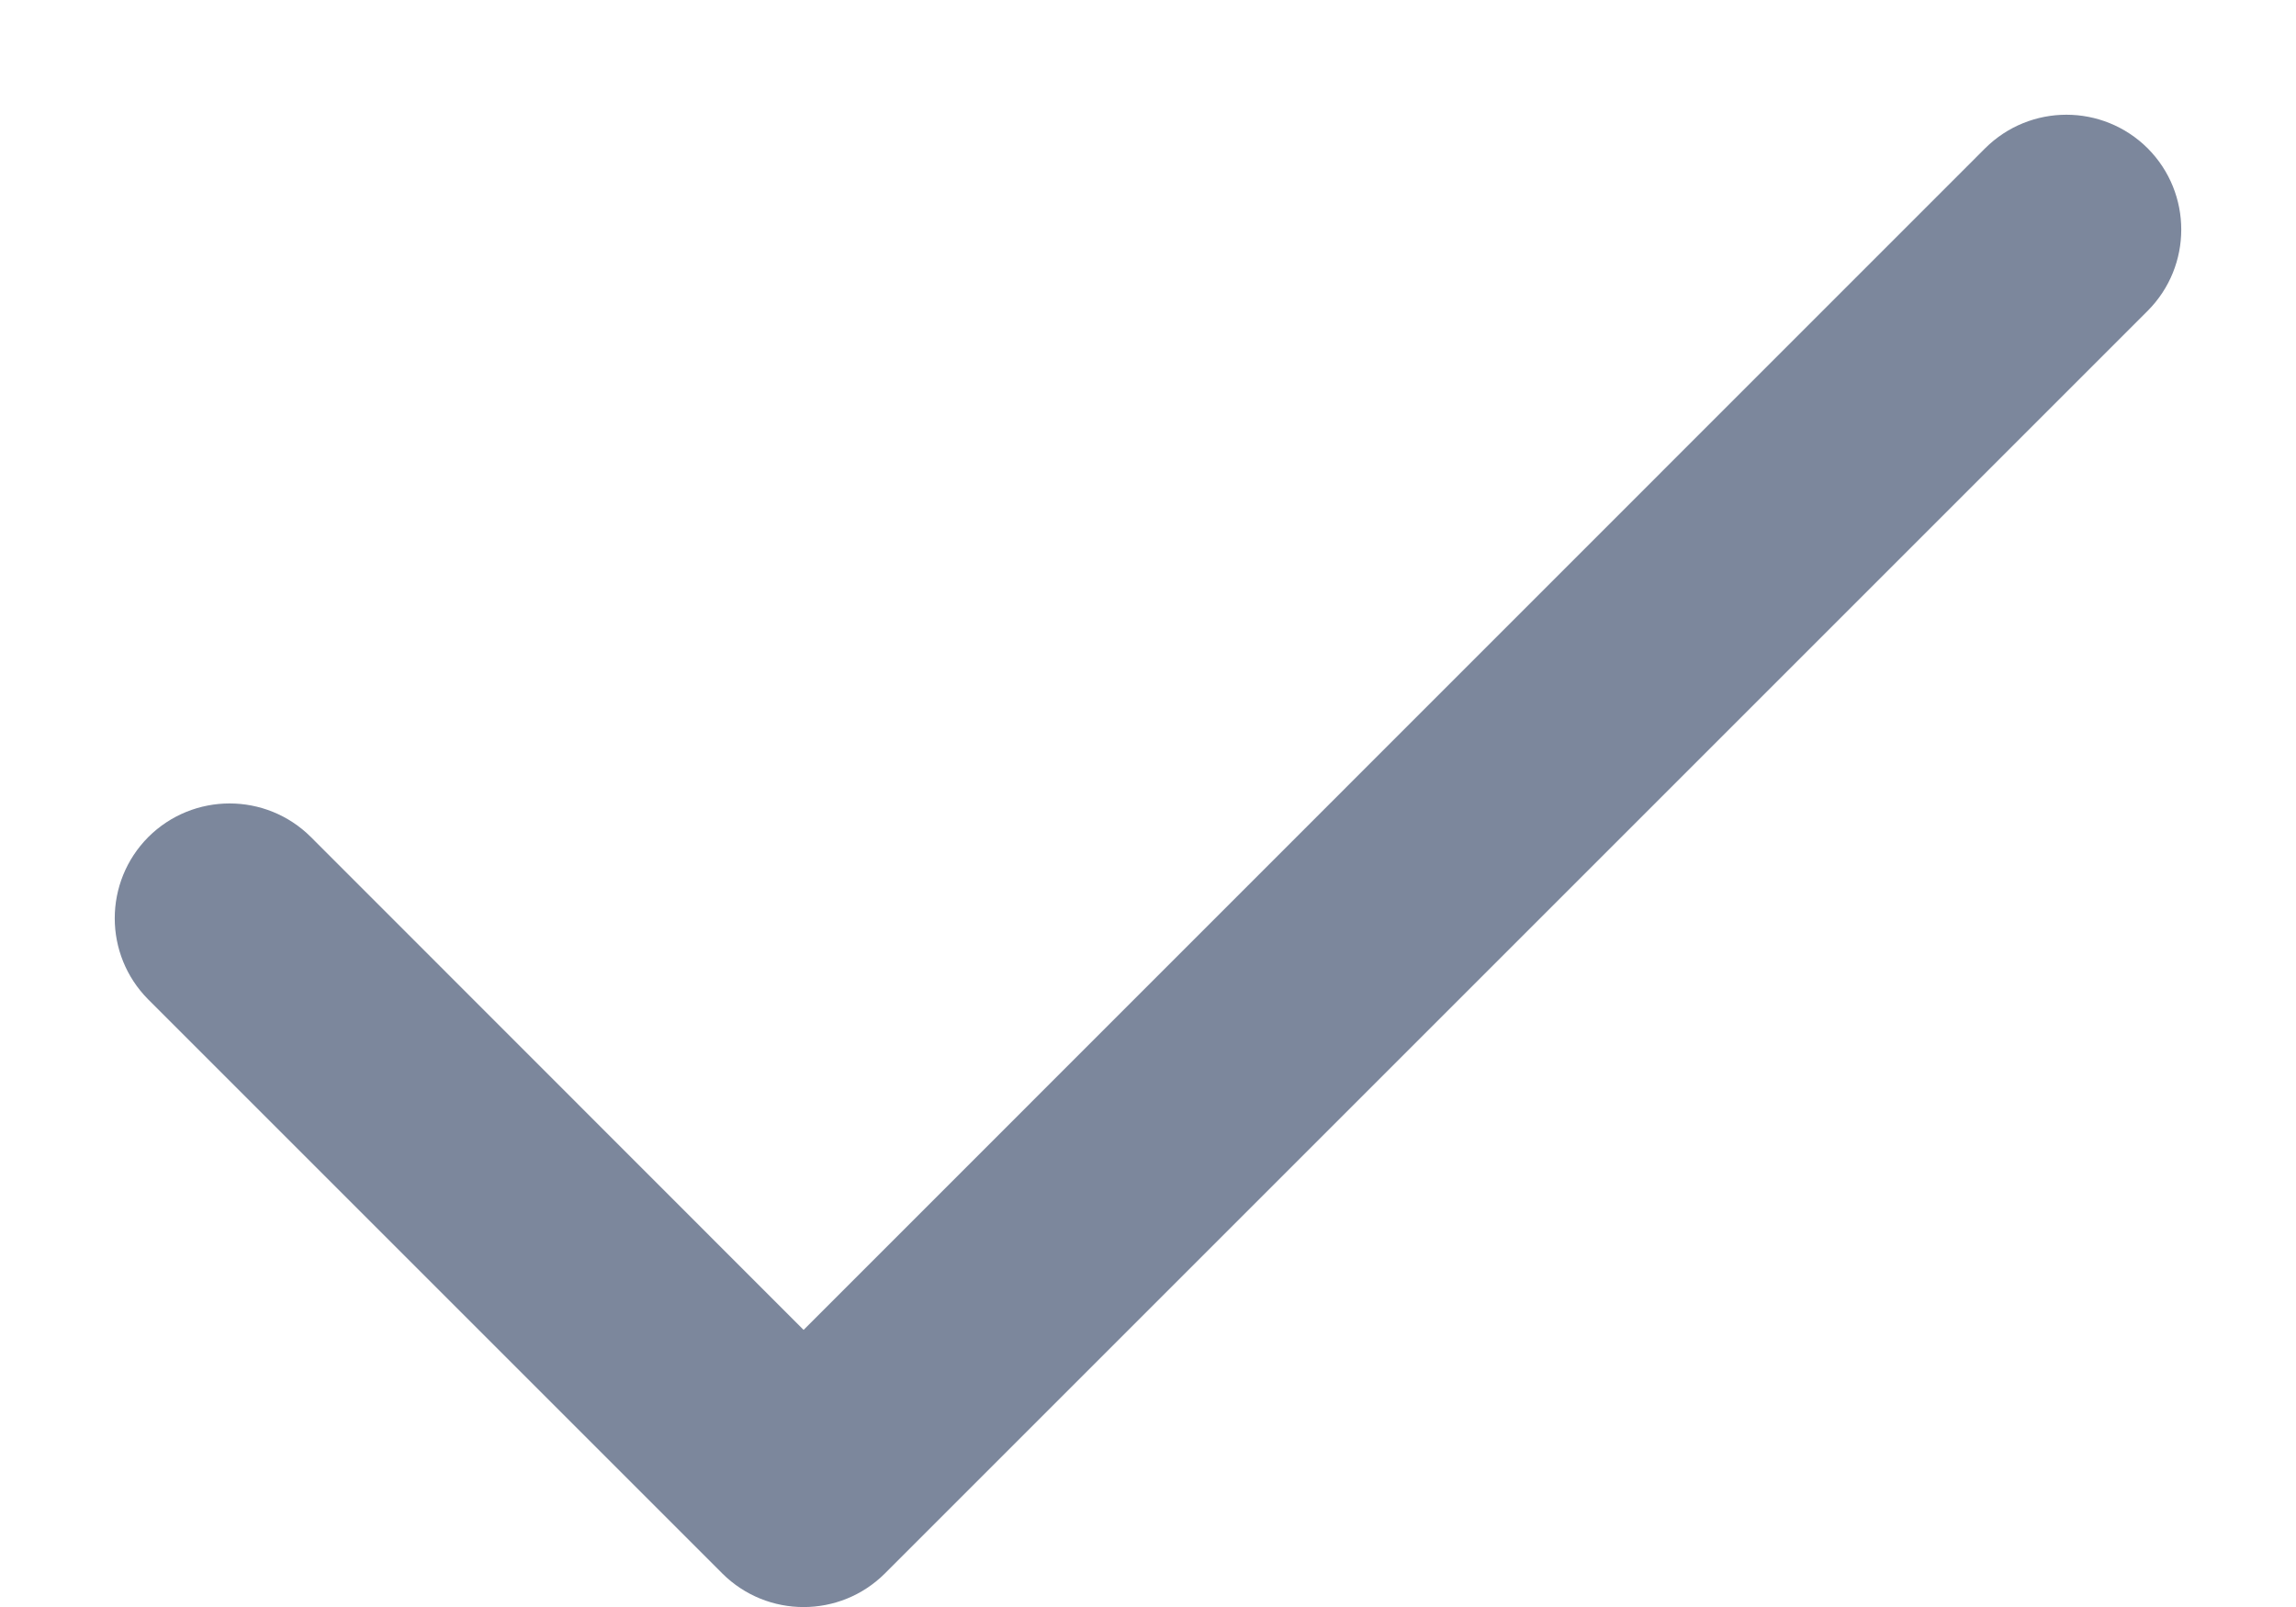
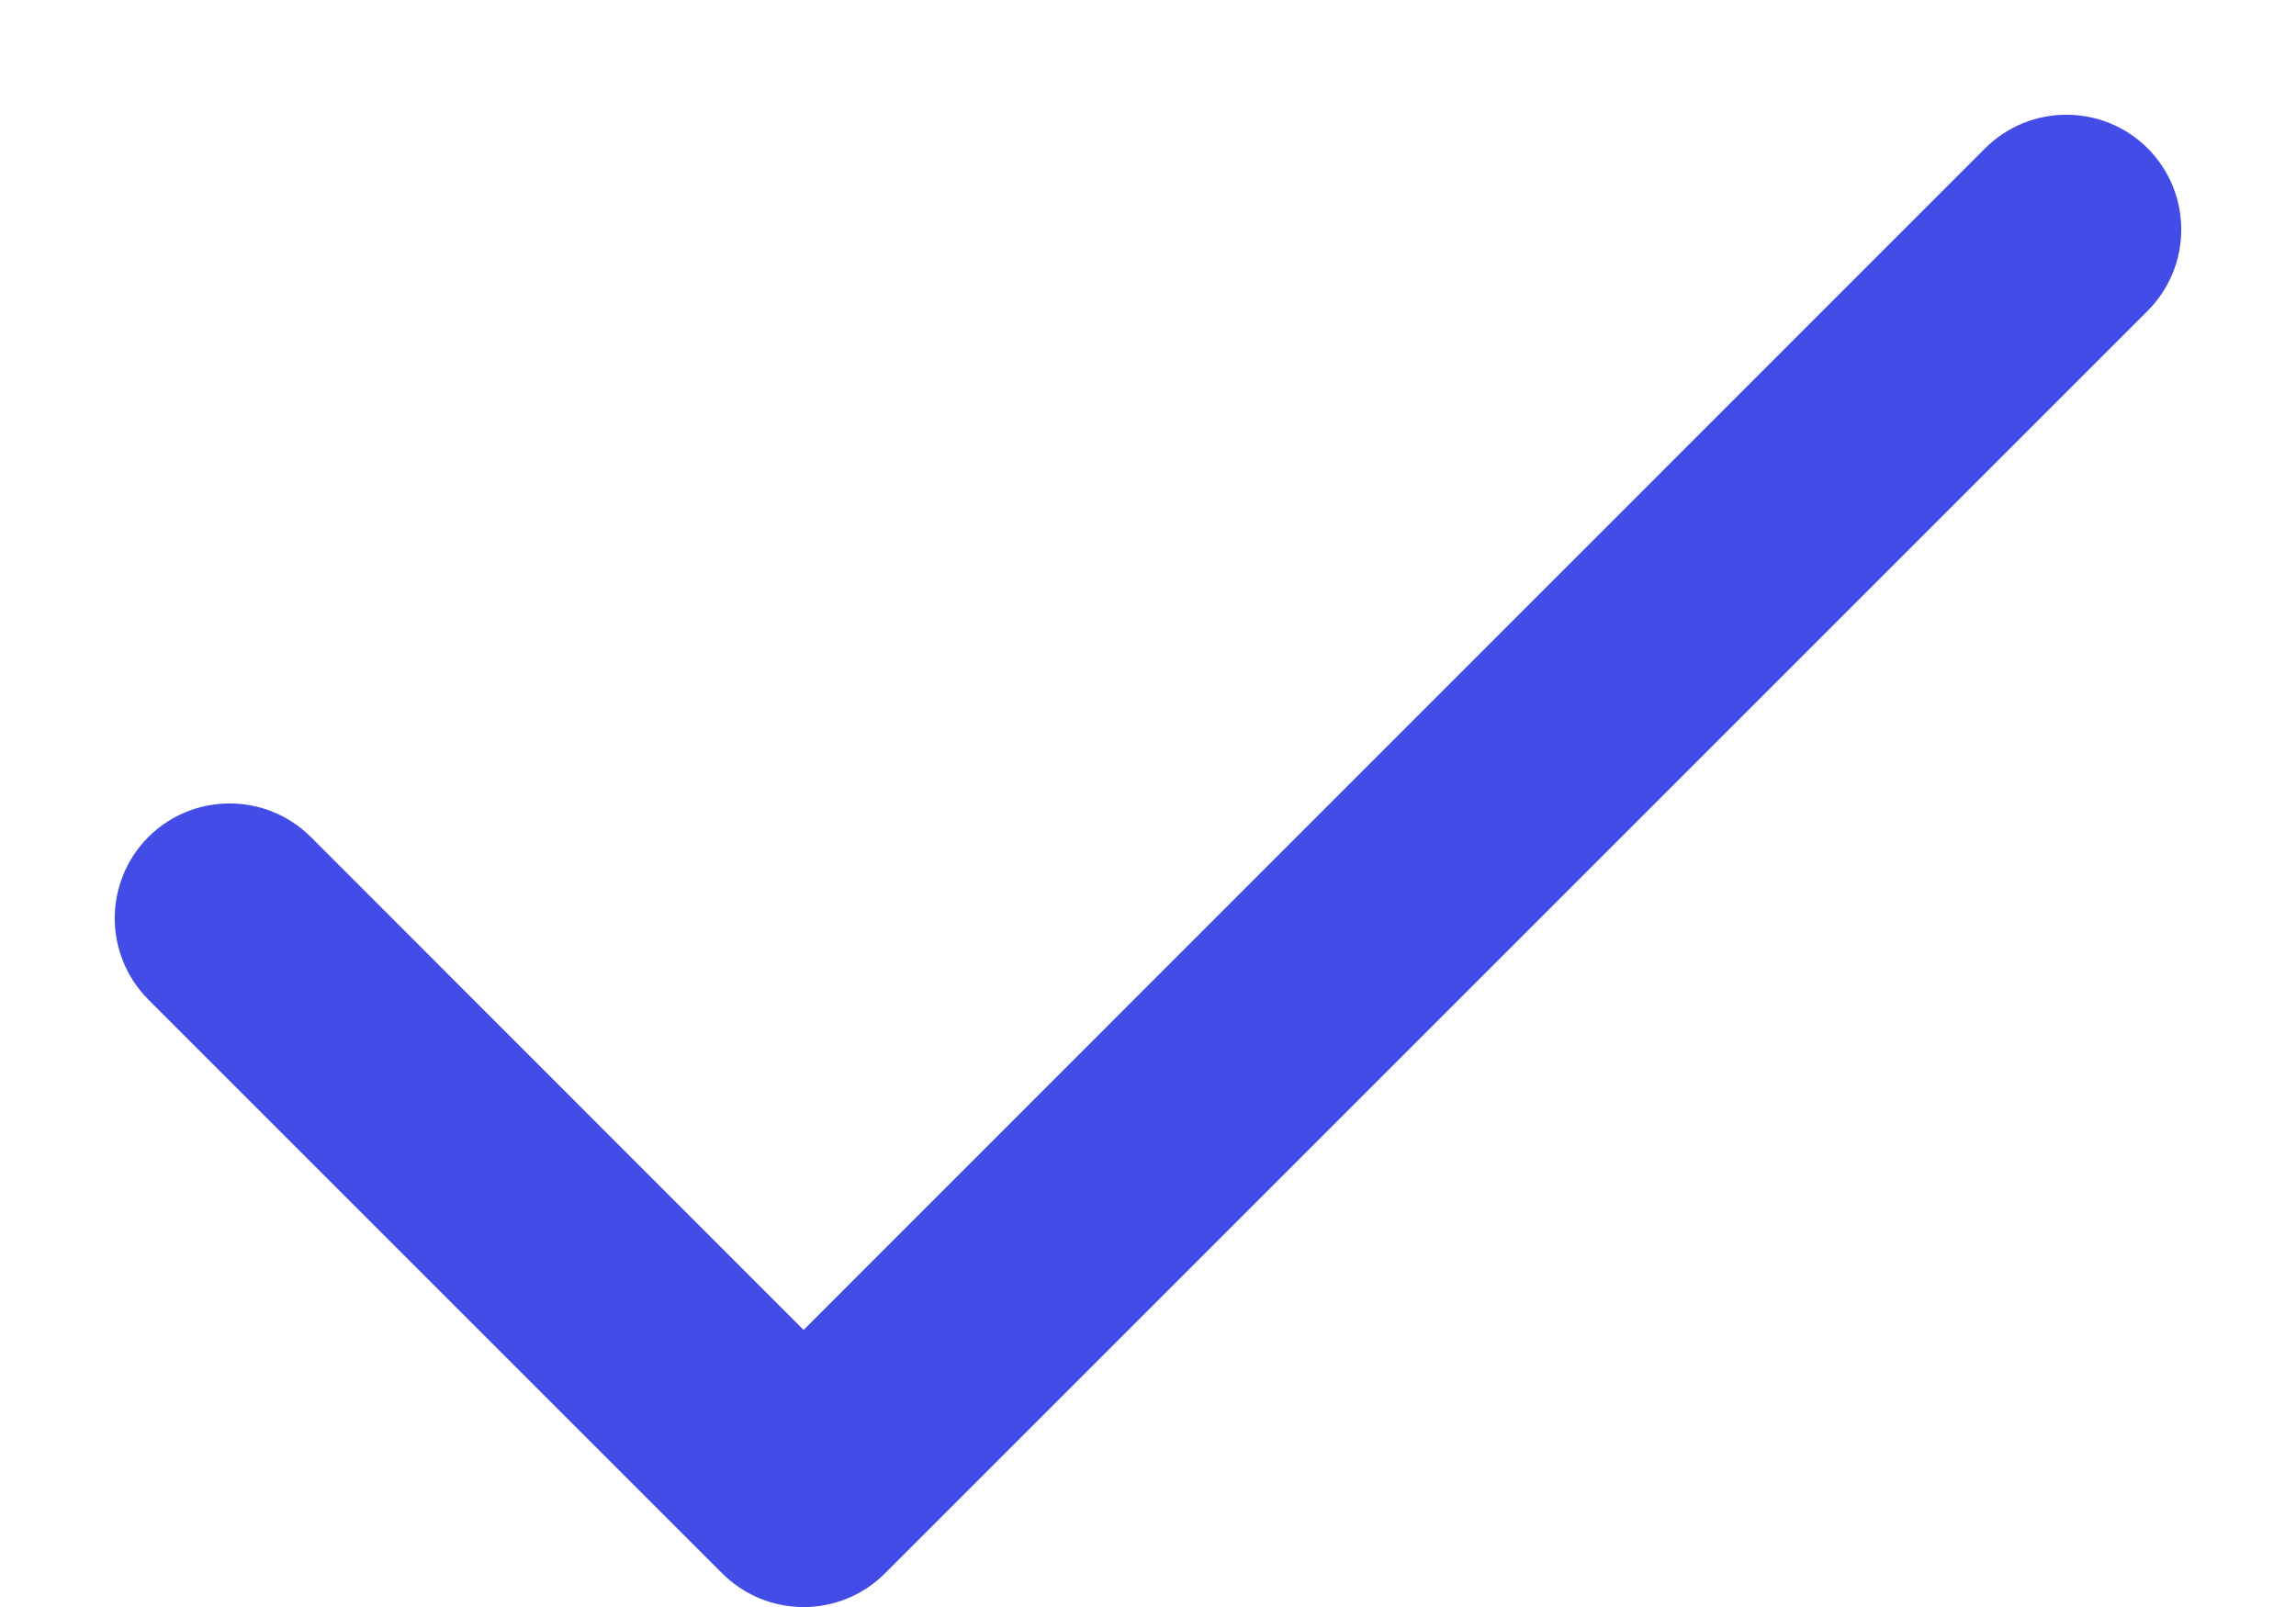
<svg xmlns="http://www.w3.org/2000/svg" width="10" height="7" viewBox="0 0 10 7" fill="none">
-   <path fill-rule="evenodd" clip-rule="evenodd" d="M9.354 0.646C9.549 0.842 9.549 1.158 9.354 1.354L3.854 6.854C3.658 7.049 3.342 7.049 3.146 6.854L0.646 4.354C0.451 4.158 0.451 3.842 0.646 3.646C0.842 3.451 1.158 3.451 1.354 3.646L3.5 5.793L8.646 0.646C8.842 0.451 9.158 0.451 9.354 0.646Z" fill="#7C879C" />
+   <path fill-rule="evenodd" clip-rule="evenodd" d="M9.354 0.646C9.549 0.842 9.549 1.158 9.354 1.354L3.854 6.854C3.658 7.049 3.342 7.049 3.146 6.854L0.646 4.354C0.451 4.158 0.451 3.842 0.646 3.646C0.842 3.451 1.158 3.451 1.354 3.646L3.5 5.793L8.646 0.646C8.842 0.451 9.158 0.451 9.354 0.646Z" fill="#444CE7" />
</svg>
